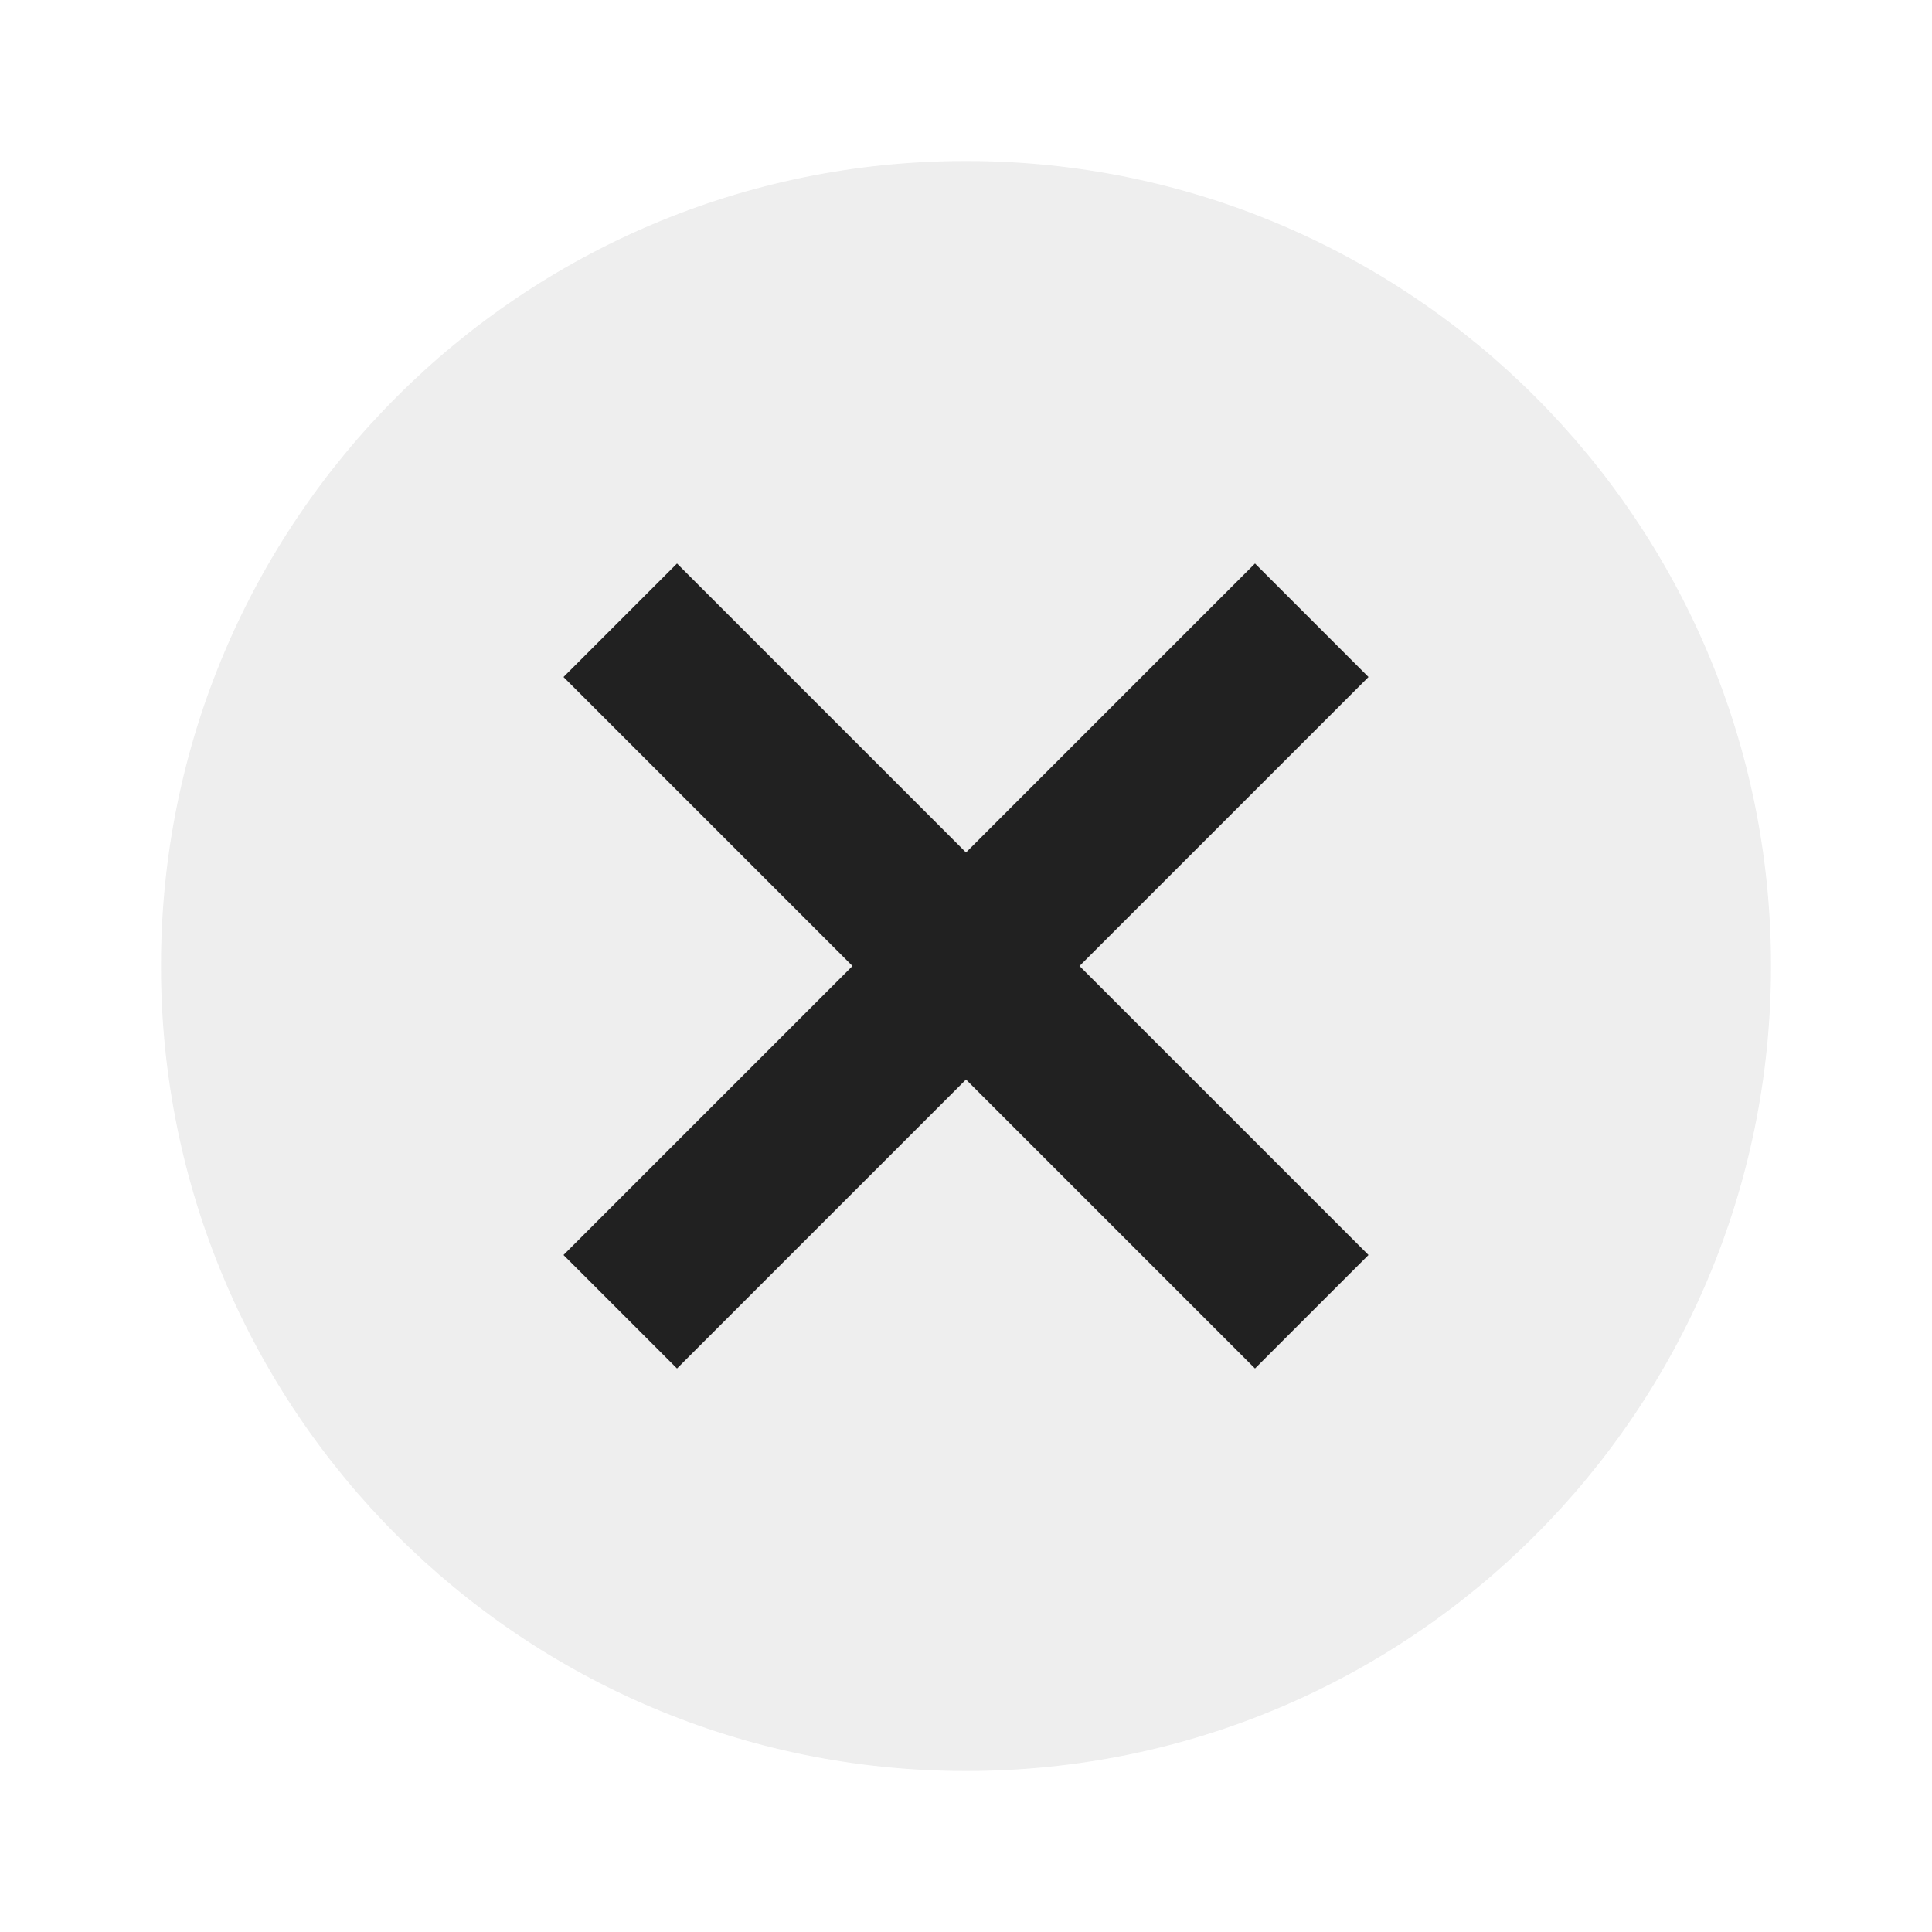
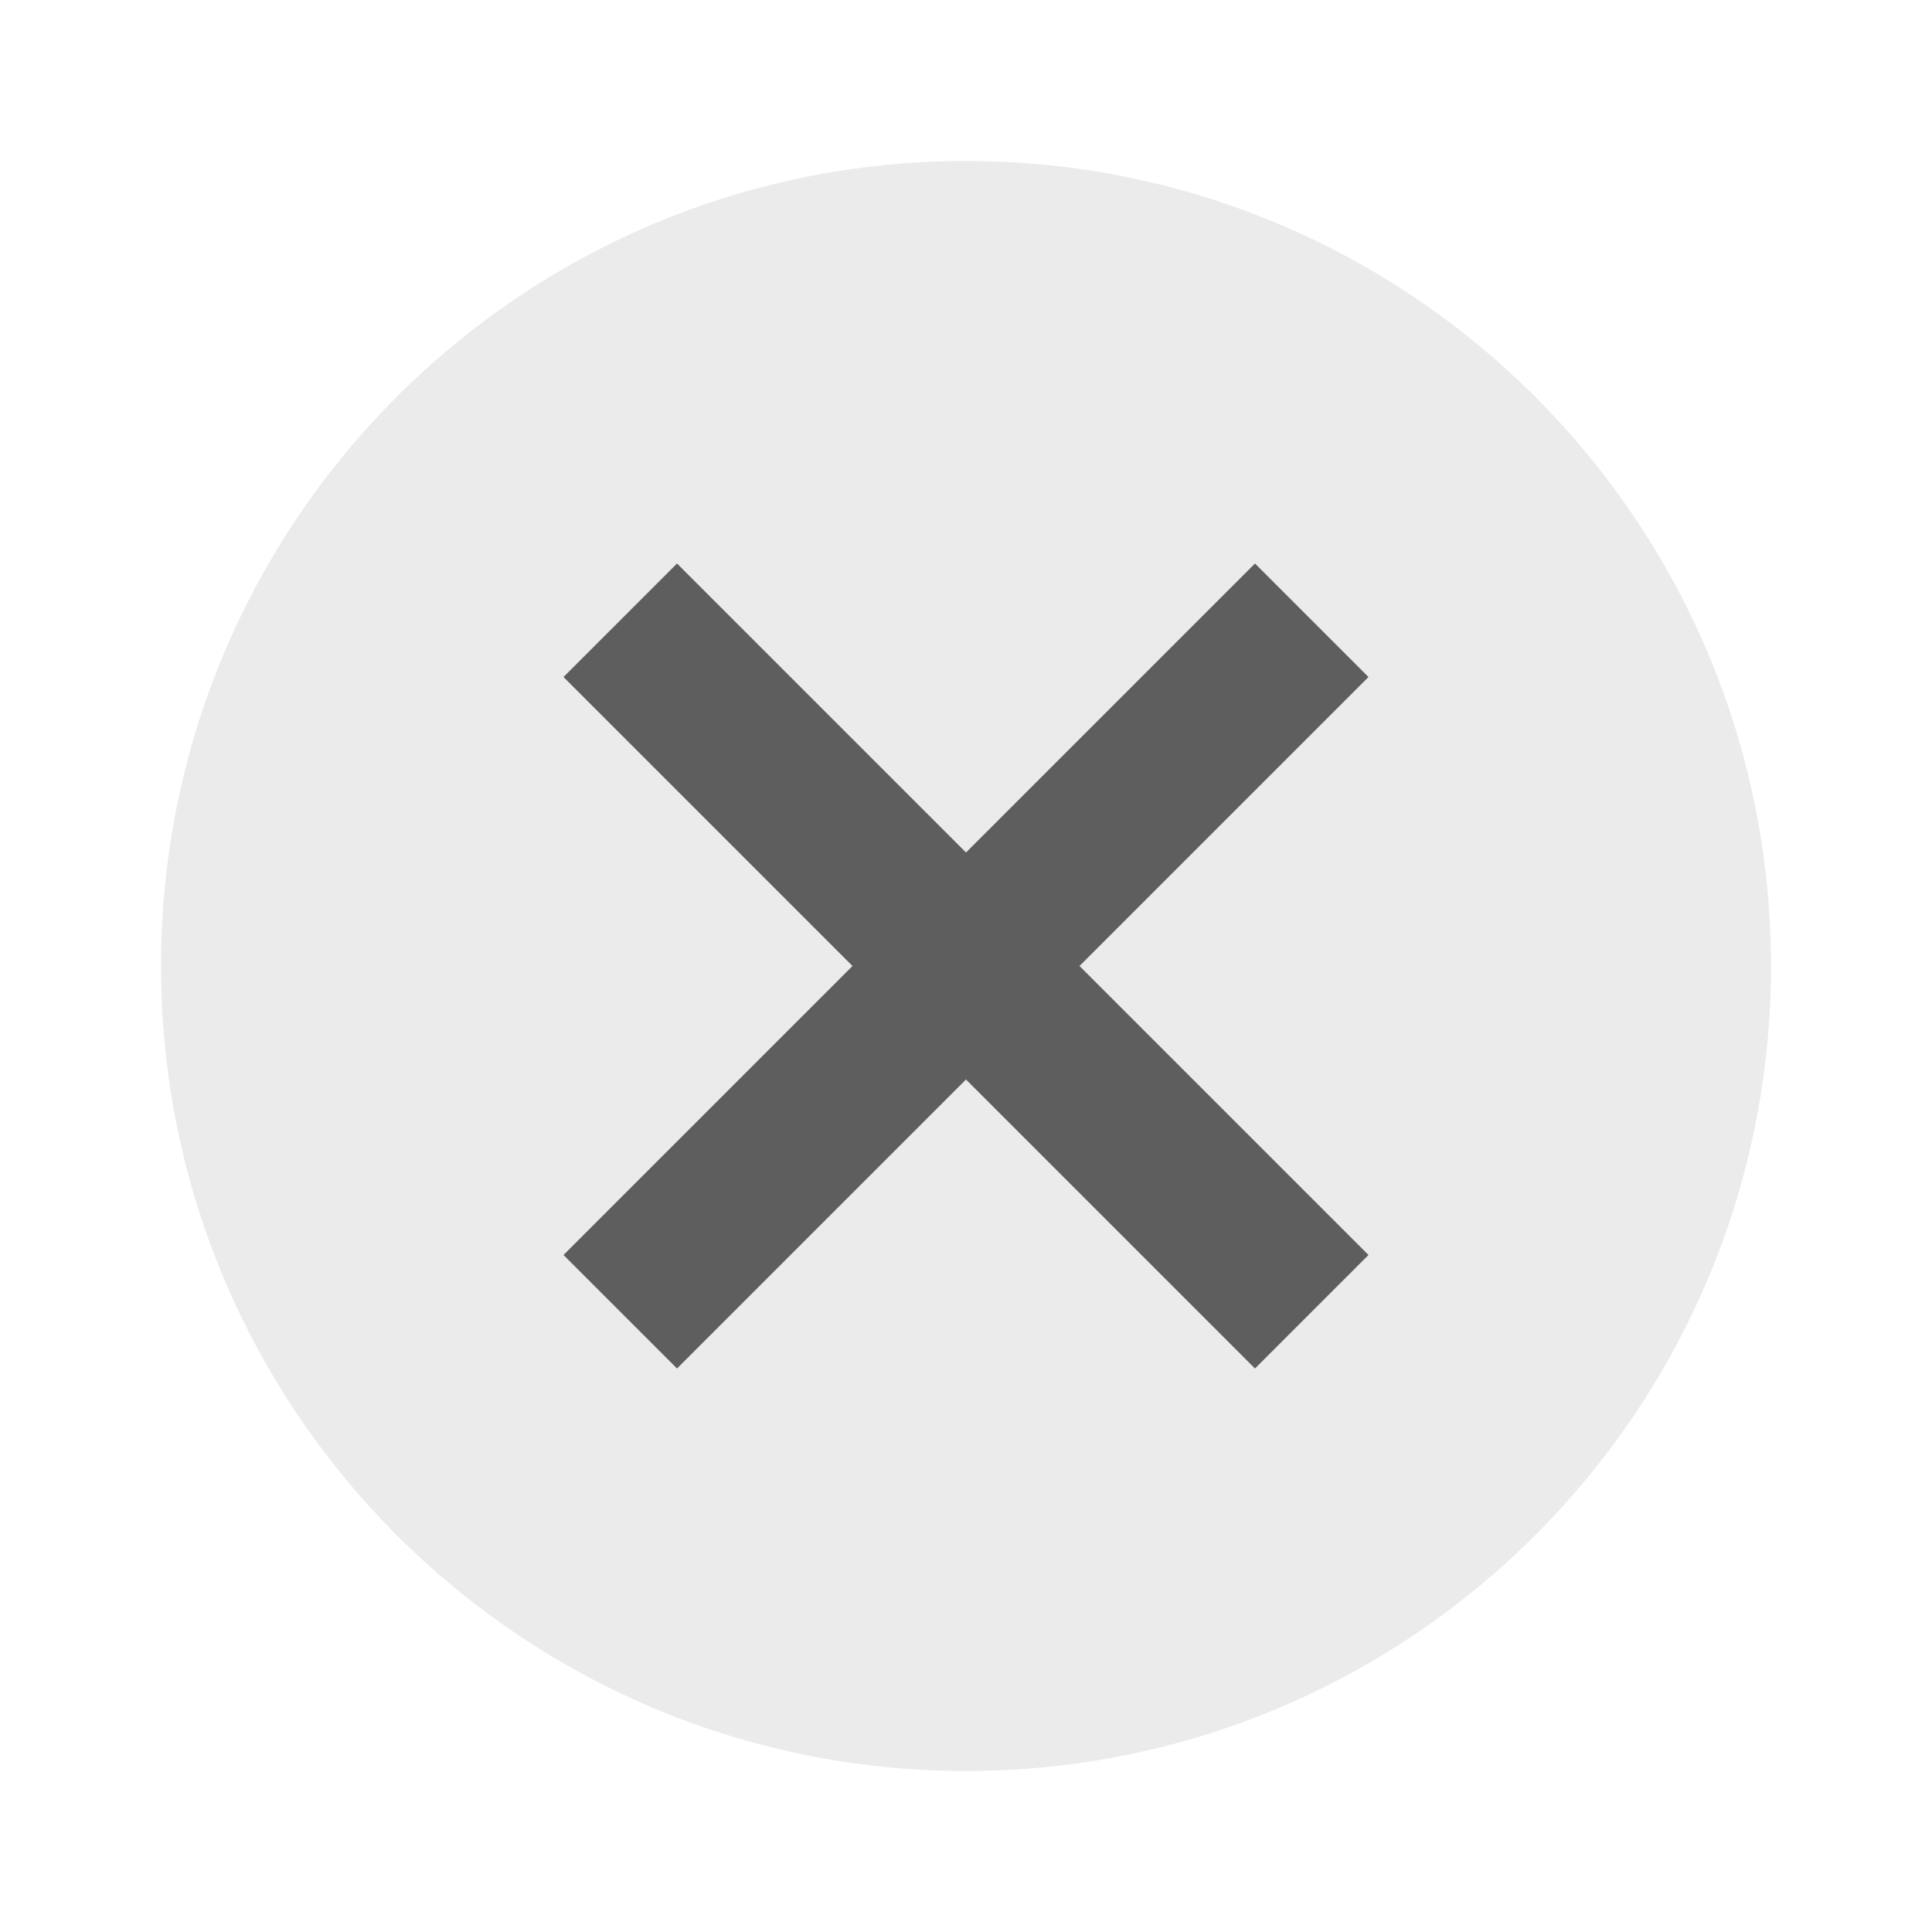
- <svg xmlns="http://www.w3.org/2000/svg" width="24" height="24" viewBox="0 0 24 24" fill="#000000" opacity="0.87">
-   <circle cx="12" cy="12" r="10" opacity="0.08" />
-   <path d="M17 8.41L15.59 7 12 10.59 8.41 7 7 8.41 10.59 12 7 15.59 8.41 17 12 13.41 15.59 17 17 15.59 13.41 12z" />
+ <svg xmlns="http://www.w3.org/2000/svg" width="24" height="24" viewBox="0 0 24 24" fill="#000000">
+   <circle cx="12" cy="12" r="10" opacity=".08" />
+   <path d="M17 8.41L15.59 7 12 10.59 8.41 7 7 8.41 10.59 12 7 15.59 8.41 17 12 13.41 15.59 17 17 15.59 13.41 12z" opacity=".6" />
</svg>
